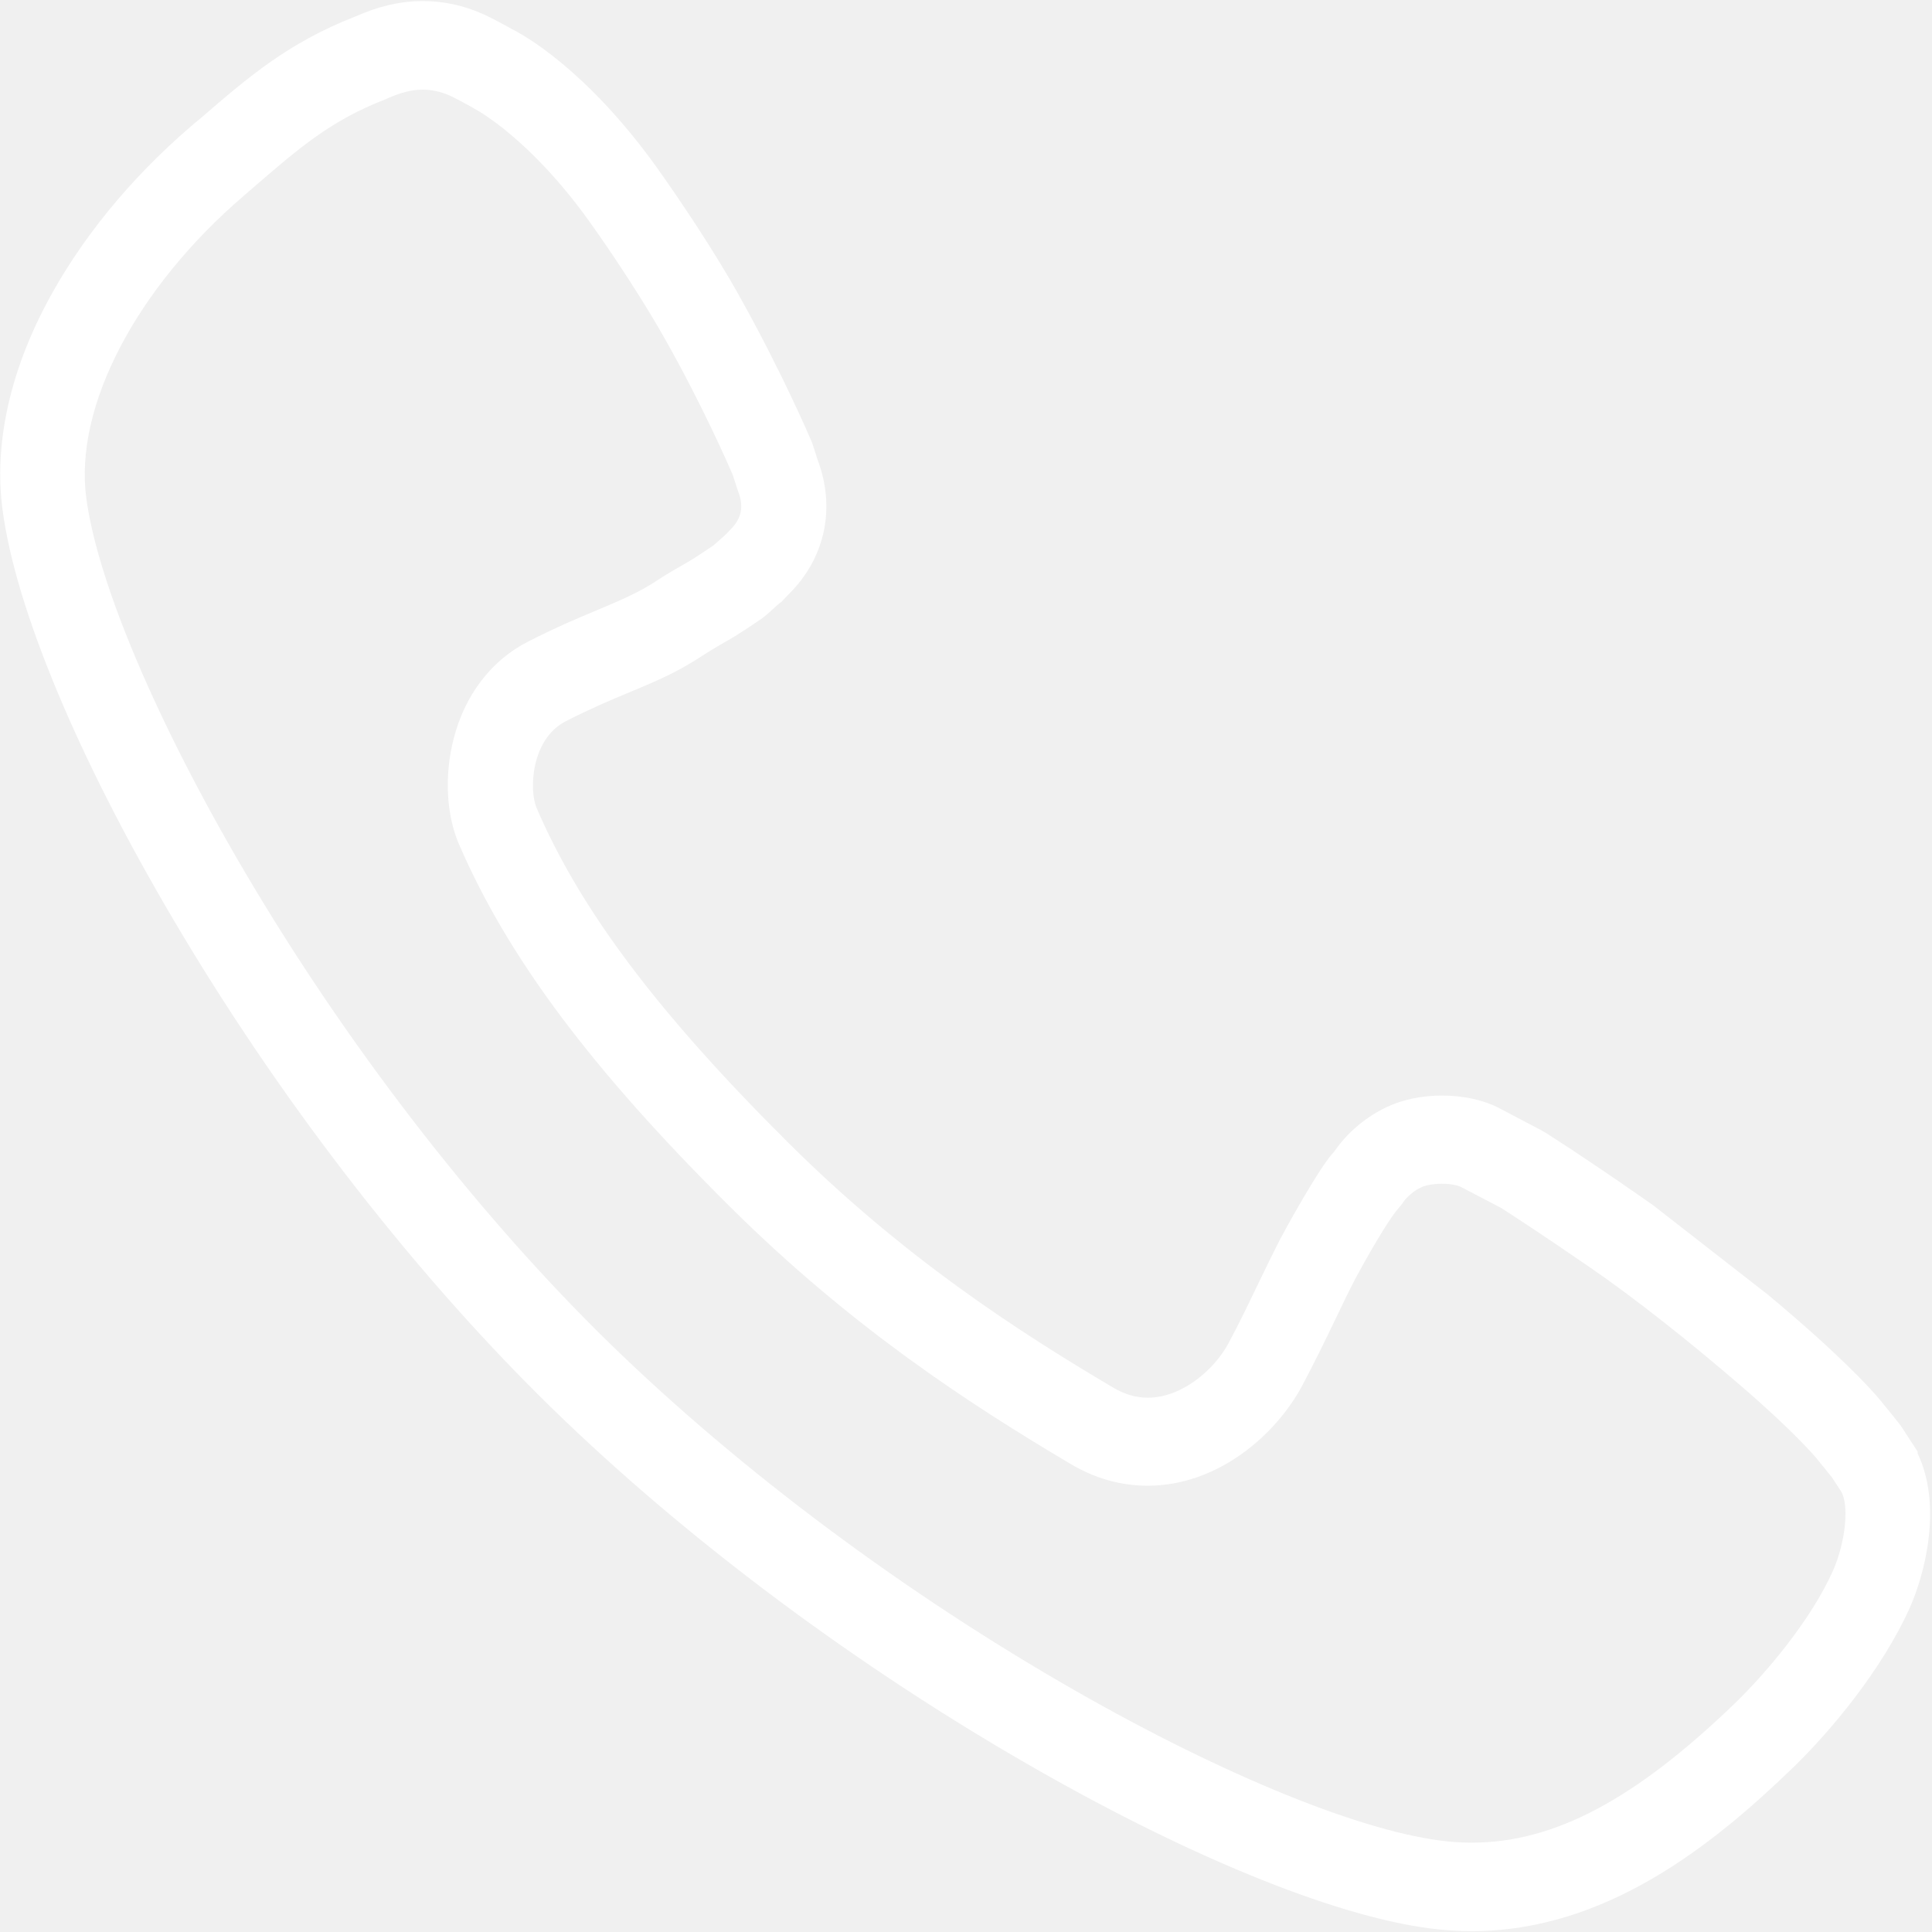
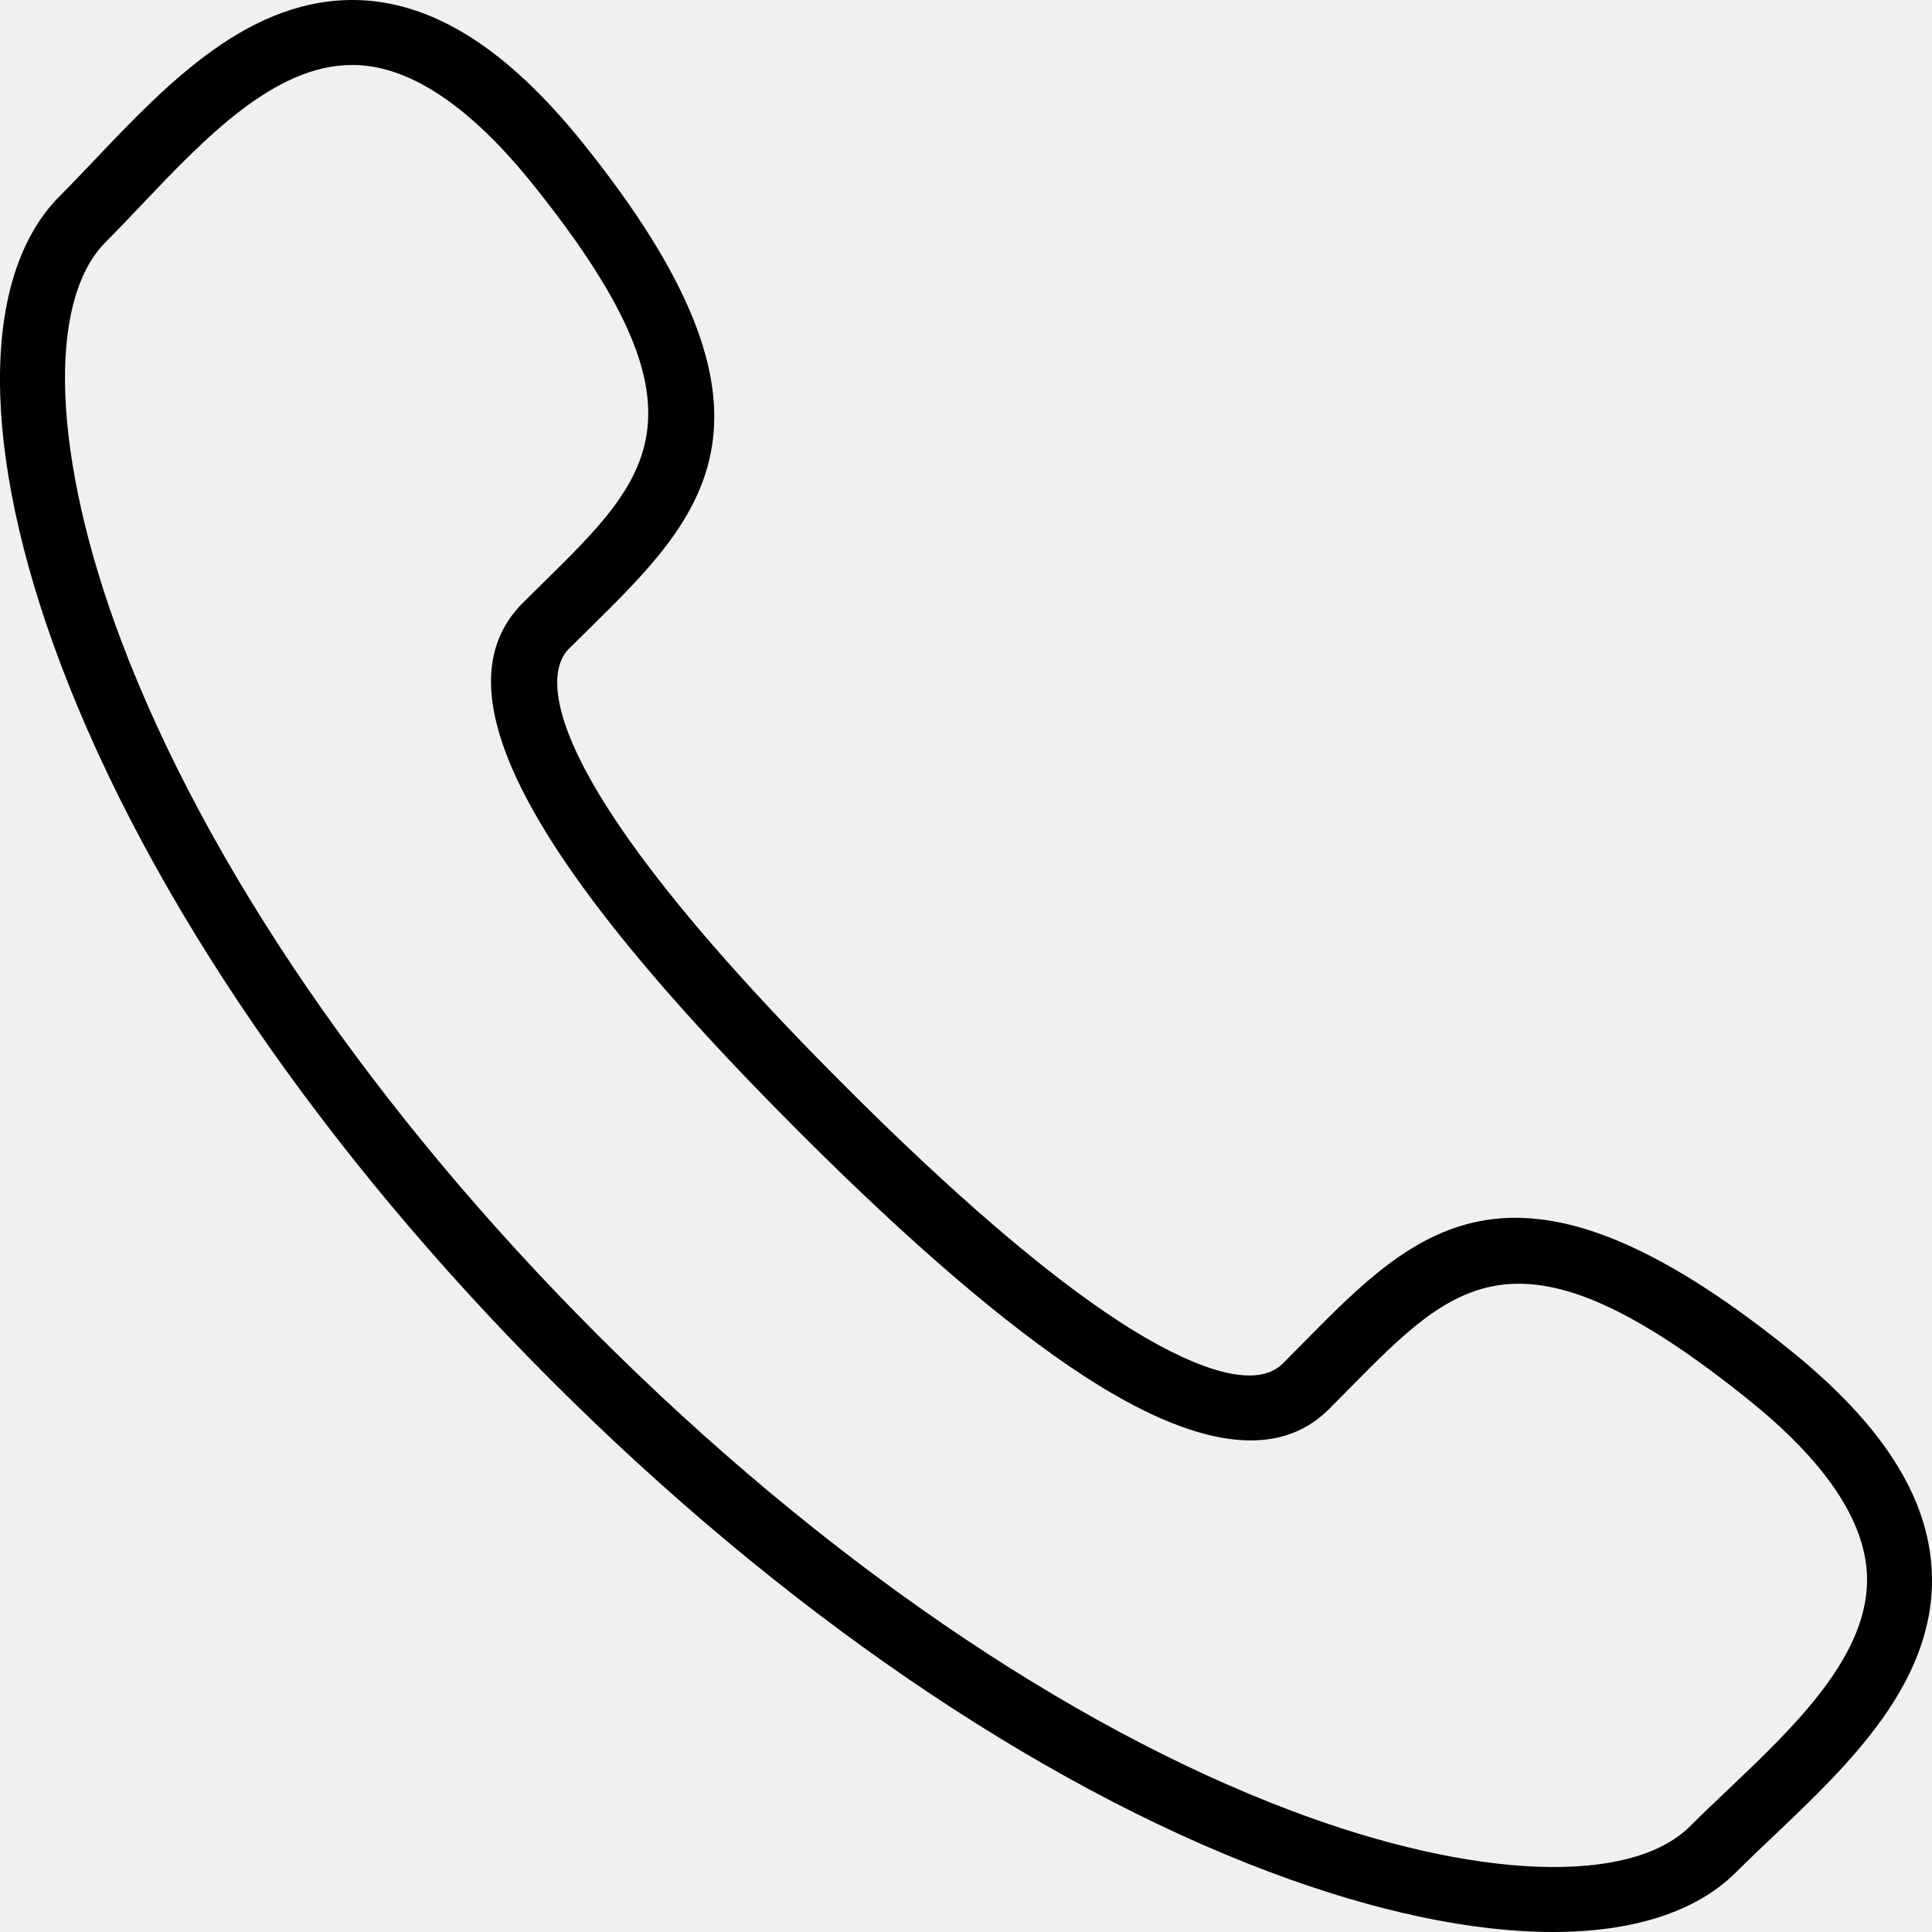
- <svg xmlns="http://www.w3.org/2000/svg" width="20px" height="20px" viewBox="0 0 20 20" version="1.1">
+ <svg xmlns="http://www.w3.org/2000/svg" width="30px" height="30px" viewBox="0 0 30 30" version="1.1">
  <defs />
-   <g id="Page-1" stroke="none" stroke-width="1" fill="none" fill-rule="evenodd">
-     <g id="phone" fill-rule="nonzero" fill="#FFFFFF">
-       <path d="M18.302,13.403 C18.398,13.482 18.491,13.563 18.583,13.642 C19.195,14.171 19.441,14.465 19.466,14.497 L19.466,14.497 L19.466,14.497 L19.466,14.497 C19.466,14.497 19.519,14.561 19.572,14.627 C19.6,14.661 19.627,14.695 19.647,14.721 C19.66,14.738 19.672,14.751 19.678,14.761 C19.694,14.783 19.708,14.806 19.721,14.827 L19.851,15.026 L19.851,15.045 C20.108,15.582 19.929,16.29 19.768,16.648 C19.484,17.279 18.954,17.921 18.55,18.309 C17.739,19.092 16.628,19.991 15.238,19.991 C15.093,19.991 14.944,19.981 14.797,19.962 C13.784,19.829 12.236,19.192 10.552,18.213 C8.724,17.151 6.96,15.817 5.586,14.452 C4.212,13.087 2.864,11.335 1.794,9.518 C0.805,7.842 0.161,6.296 0.027,5.281 C-0.063,4.616 0.094,3.876 0.481,3.143 C0.828,2.486 1.341,1.855 1.971,1.313 C2.008,1.281 2.045,1.249 2.082,1.22 C2.565,0.802 2.985,0.441 3.678,0.171 C3.923,0.062 4.151,0.011 4.379,0.011 C4.589,0.011 4.799,0.055 5.003,0.147 L5.013,0.151 C5.105,0.194 5.258,0.277 5.299,0.301 C5.419,0.36 6.071,0.721 6.793,1.725 C7.023,2.047 7.388,2.588 7.651,3.06 C8.096,3.853 8.387,4.537 8.4,4.567 L8.408,4.586 L8.465,4.763 C8.652,5.26 8.542,5.776 8.169,6.147 C8.147,6.168 8.122,6.196 8.122,6.196 L8.092,6.228 L8.069,6.245 C8.053,6.258 8.022,6.286 8.002,6.305 C7.945,6.356 7.929,6.371 7.908,6.386 L7.892,6.399 C7.653,6.563 7.568,6.612 7.476,6.663 C7.415,6.699 7.35,6.736 7.213,6.825 L7.207,6.829 C6.972,6.977 6.748,7.07 6.512,7.168 C6.326,7.245 6.114,7.335 5.859,7.465 C5.492,7.652 5.478,8.186 5.554,8.362 C6.008,9.42 6.813,10.49 8.165,11.834 C9.358,13.019 10.53,13.776 11.519,14.362 C11.639,14.433 11.757,14.469 11.882,14.469 C12.23,14.469 12.567,14.186 12.718,13.904 C12.834,13.689 12.942,13.461 13.038,13.262 C13.115,13.1 13.191,12.947 13.26,12.812 L13.262,12.81 C13.437,12.484 13.566,12.275 13.641,12.156 C13.696,12.07 13.749,11.989 13.812,11.921 C13.963,11.699 14.2,11.512 14.453,11.42 C14.595,11.369 14.758,11.341 14.928,11.341 C15.146,11.341 15.354,11.386 15.515,11.469 L15.945,11.695 L15.945,11.695 C15.978,11.712 16.012,11.733 16.051,11.759 C16.098,11.789 16.167,11.834 16.255,11.891 C16.41,11.994 16.659,12.16 16.956,12.367 C17.005,12.401 17.058,12.437 17.111,12.475 L18.302,13.403 Z M14.449,12.542 C14.416,12.582 14.267,12.797 14.024,13.249 C13.963,13.367 13.892,13.514 13.819,13.667 C13.719,13.876 13.604,14.111 13.48,14.345 C13.205,14.859 12.603,15.38 11.88,15.38 C11.604,15.38 11.335,15.305 11.085,15.156 C10.049,14.542 8.82,13.746 7.56,12.495 C6.12,11.066 5.254,9.906 4.75,8.736 C4.62,8.433 4.599,8.028 4.695,7.652 C4.811,7.194 5.087,6.834 5.47,6.64 C5.755,6.495 5.982,6.399 6.181,6.316 C6.4,6.224 6.573,6.151 6.746,6.045 C6.903,5.942 6.981,5.898 7.05,5.859 C7.125,5.817 7.191,5.778 7.386,5.646 C7.397,5.635 7.413,5.623 7.429,5.608 C7.47,5.571 7.496,5.548 7.515,5.531 C7.525,5.52 7.539,5.505 7.554,5.49 L7.56,5.484 C7.676,5.369 7.702,5.243 7.643,5.092 L7.633,5.064 L7.586,4.917 C7.537,4.804 7.272,4.198 6.893,3.525 C6.691,3.164 6.375,2.674 6.09,2.277 C5.484,1.437 4.948,1.145 4.913,1.126 L4.895,1.115 C4.834,1.081 4.716,1.017 4.656,0.989 C4.561,0.949 4.469,0.928 4.377,0.928 C4.265,0.928 4.149,0.957 4.01,1.019 L3.99,1.028 C3.429,1.245 3.097,1.531 2.638,1.928 C2.601,1.959 2.565,1.991 2.528,2.023 C1.407,2.983 0.767,4.213 0.893,5.154 C1.011,6.036 1.627,7.486 2.54,9.036 C3.572,10.787 4.869,12.473 6.19,13.787 C7.513,15.1 9.213,16.388 10.979,17.414 C12.544,18.324 14.014,18.936 14.907,19.053 C15.017,19.068 15.129,19.075 15.238,19.075 C16.086,19.075 16.924,18.631 17.957,17.635 C18.283,17.32 18.746,16.772 18.975,16.26 C19.107,15.962 19.146,15.567 19.054,15.431 L18.975,15.311 L18.975,15.309 L18.966,15.296 C18.93,15.252 18.86,15.164 18.801,15.092 C18.799,15.09 18.579,14.825 18.024,14.348 C17.498,13.893 16.903,13.424 16.471,13.128 C15.982,12.791 15.615,12.552 15.537,12.503 L15.121,12.286 C15.101,12.275 15.03,12.254 14.926,12.254 C14.854,12.254 14.787,12.264 14.736,12.281 C14.636,12.318 14.544,12.409 14.514,12.463 L14.449,12.542 Z" id="Shape" />
-     </g>
+   <g id="phone">
+     <path d="M24.111,30 C22.863,30 21.356,29.687 19.698,29.062 C16.063,27.691 12.109,24.983 8.563,21.437 C5.016,17.89 2.308,13.935 0.937,10.3 C-0.31,6.996 -0.313,4.283 0.93,3.042 C1.108,2.864 1.29,2.672 1.478,2.474 C2.611,1.283 3.891,-0.059 5.588,0.002 C6.758,0.05 7.891,0.777 9.051,2.221 C12.48,6.485 10.934,8.005 9.145,9.767 L8.829,10.079 C8.537,10.372 7.984,11.727 13.128,16.871 C14.807,18.55 16.239,19.779 17.383,20.523 C18.104,20.991 19.392,21.7 19.921,21.171 L20.239,20.85 C21.999,19.065 23.518,17.524 27.779,20.95 C29.223,22.11 29.949,23.242 29.997,24.414 C30.067,26.11 28.716,27.394 27.523,28.526 C27.326,28.714 27.135,28.895 26.956,29.073 C26.339,29.69 25.354,30 24.111,30 Z M5.467,1.009 C4.261,1.009 3.173,2.155 2.209,3.169 C2.015,3.373 1.828,3.571 1.643,3.756 C0.718,4.68 0.812,7.109 1.881,9.945 C3.203,13.449 5.83,17.277 9.277,20.725 C12.724,24.171 16.551,26.797 20.055,28.118 C22.892,29.19 25.32,29.281 26.244,28.357 C26.428,28.173 26.626,27.985 26.83,27.792 C27.866,26.807 29.042,25.691 28.99,24.453 C28.955,23.603 28.335,22.687 27.149,21.734 C23.598,18.878 22.605,19.886 20.958,21.556 L20.635,21.882 C19.848,22.67 18.57,22.496 16.834,21.368 C15.63,20.585 14.143,19.311 12.416,17.583 C8.146,13.314 6.781,10.702 8.117,9.363 L8.439,9.045 C10.113,7.398 11.123,6.404 8.266,2.852 C7.311,1.666 6.397,1.046 5.546,1.01 C5.52,1.009 5.494,1.009 5.467,1.009 Z" id="Shape" />
  </g>
</svg>
